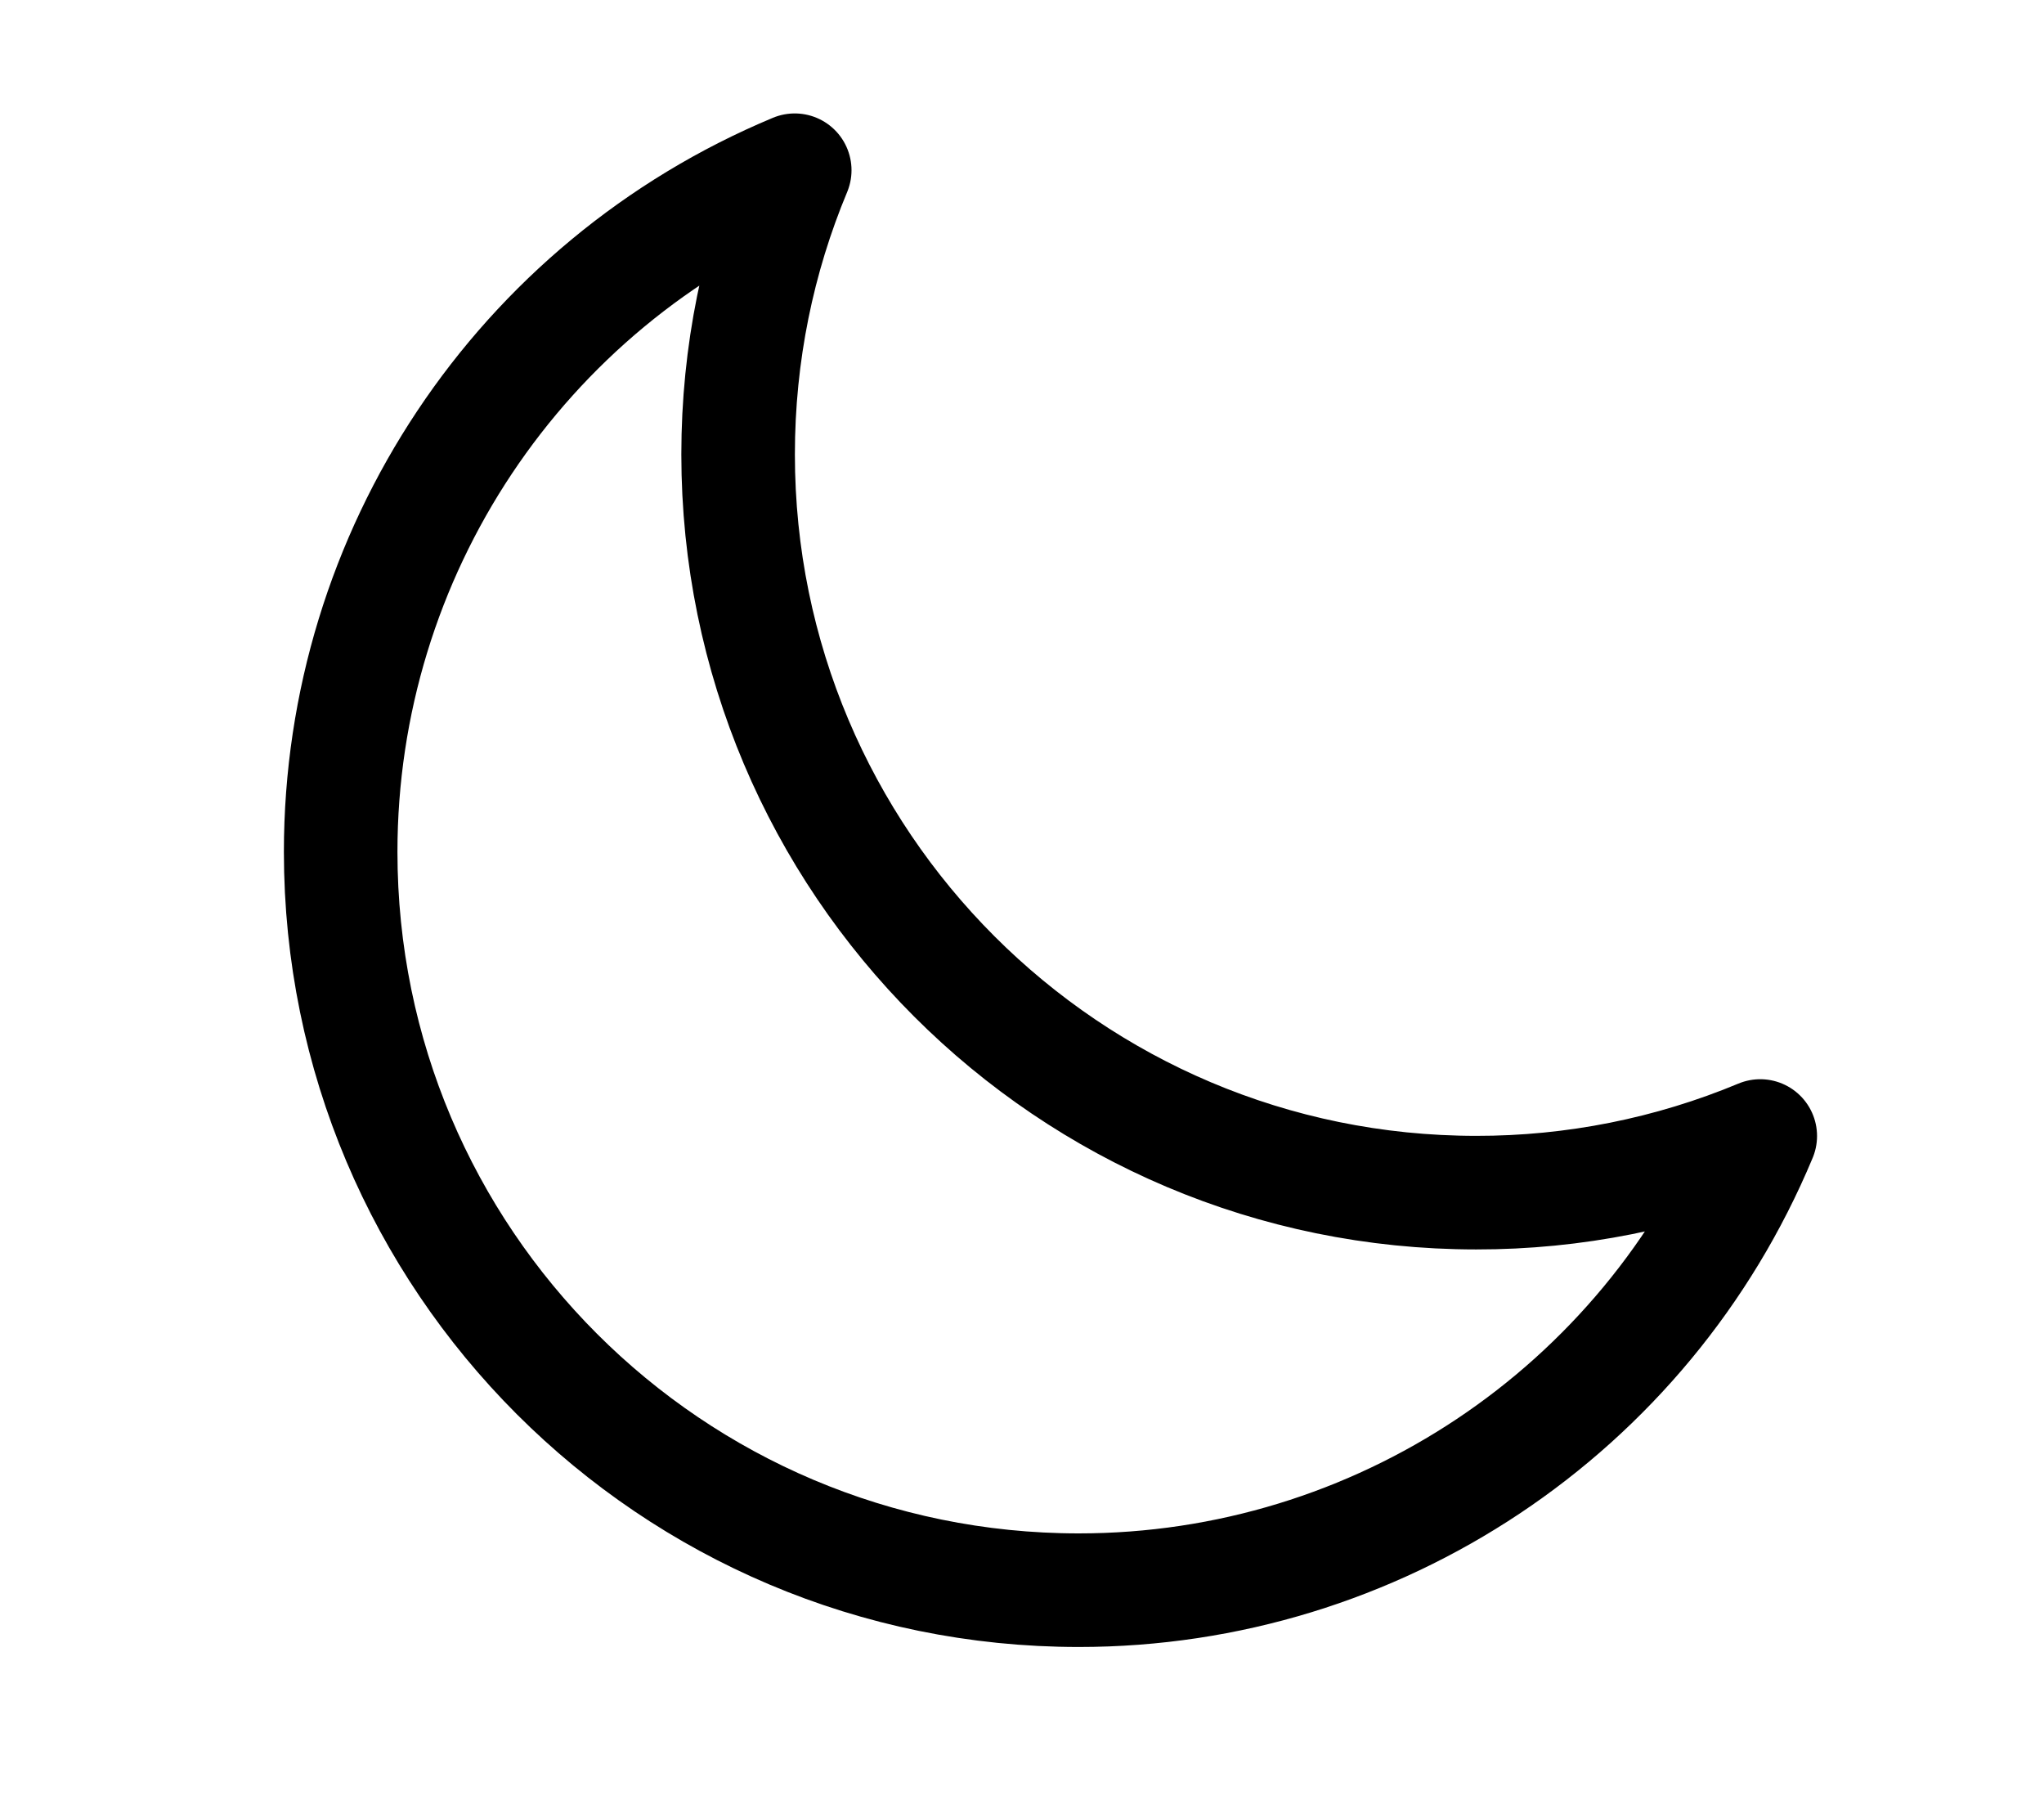
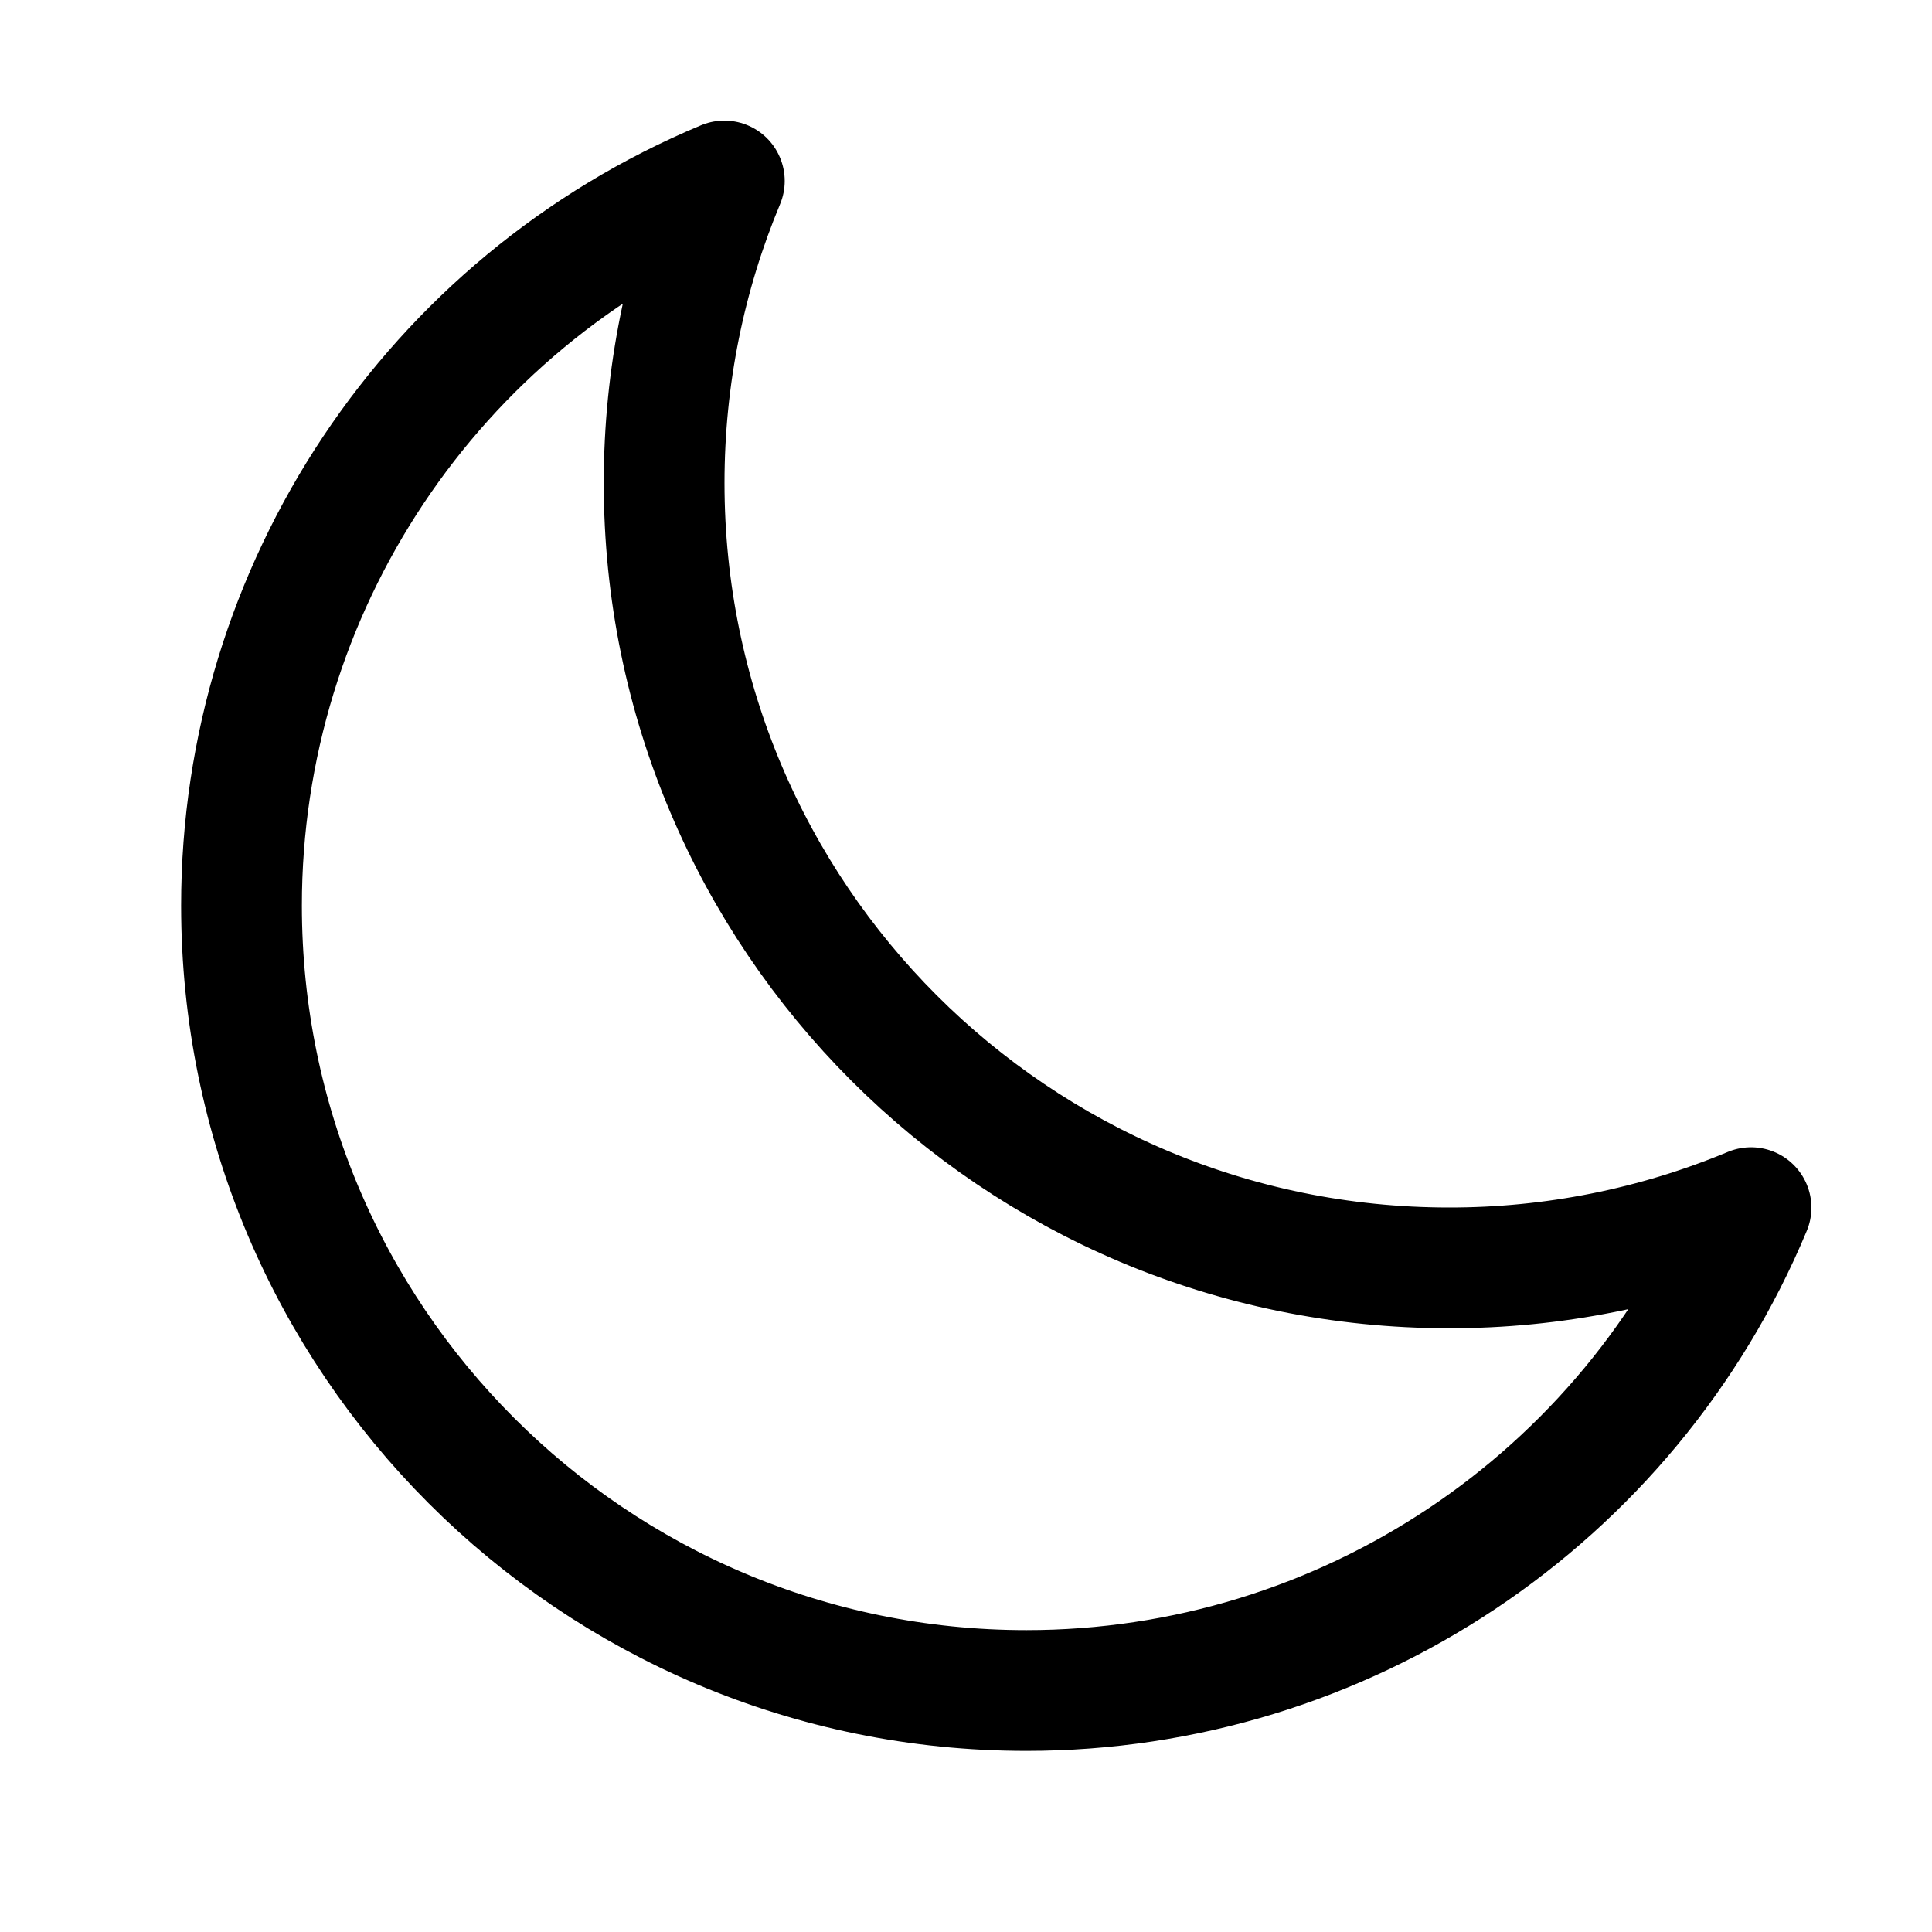
- <svg xmlns="http://www.w3.org/2000/svg" width="45" height="40" fill="none" viewBox="0 0 24 24" stroke-width="1.5" stroke="currentColor" class="w-6 h-6">
+ <svg xmlns="http://www.w3.org/2000/svg" width="24" height="24" fill="none" viewBox="0 0 24 24" stroke-width="1.5" stroke="currentColor" class="w-6 h-6">
  <path stroke-linecap="round" stroke-linejoin="round" d="M21.752 15.002A9.72 9.72 0 0 1 18 15.75c-5.385 0-9.75-4.365-9.75-9.75 0-1.33.266-2.597.748-3.752A9.753 9.753 0 0 0 3 11.25C3 16.635 7.365 21 12.75 21a9.753 9.753 0 0 0 9.002-5.998Z" />
</svg>
